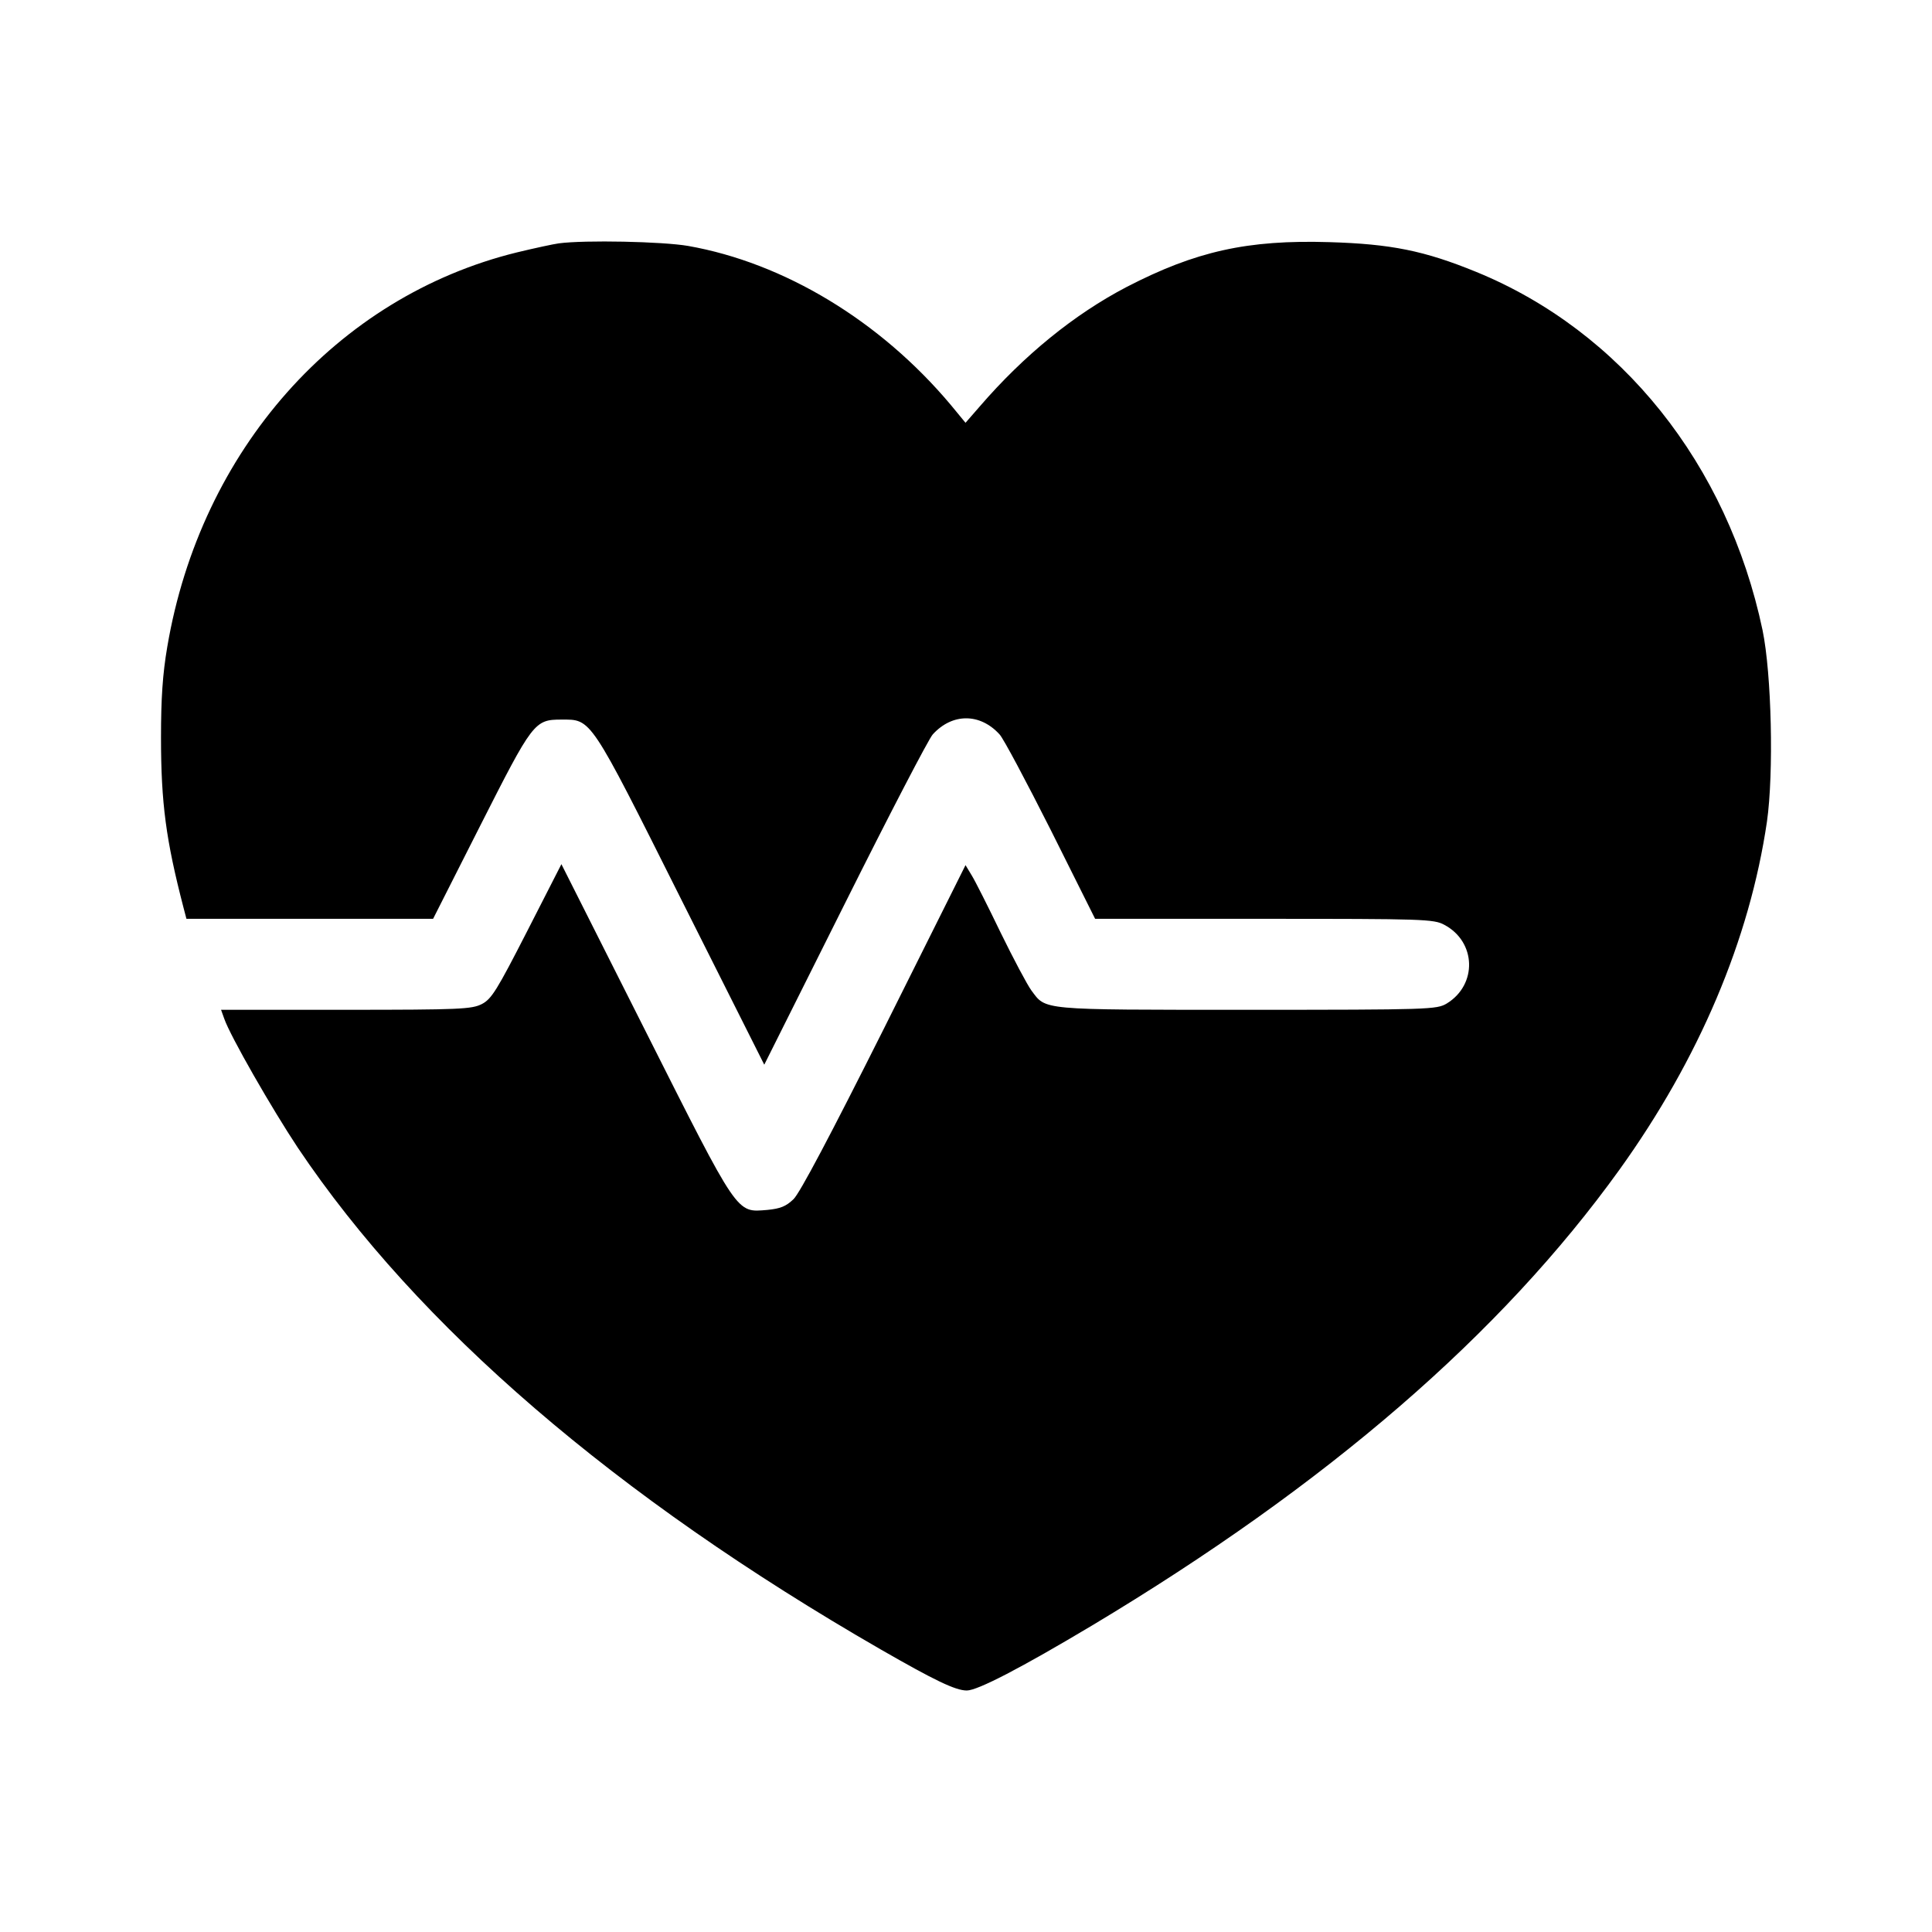
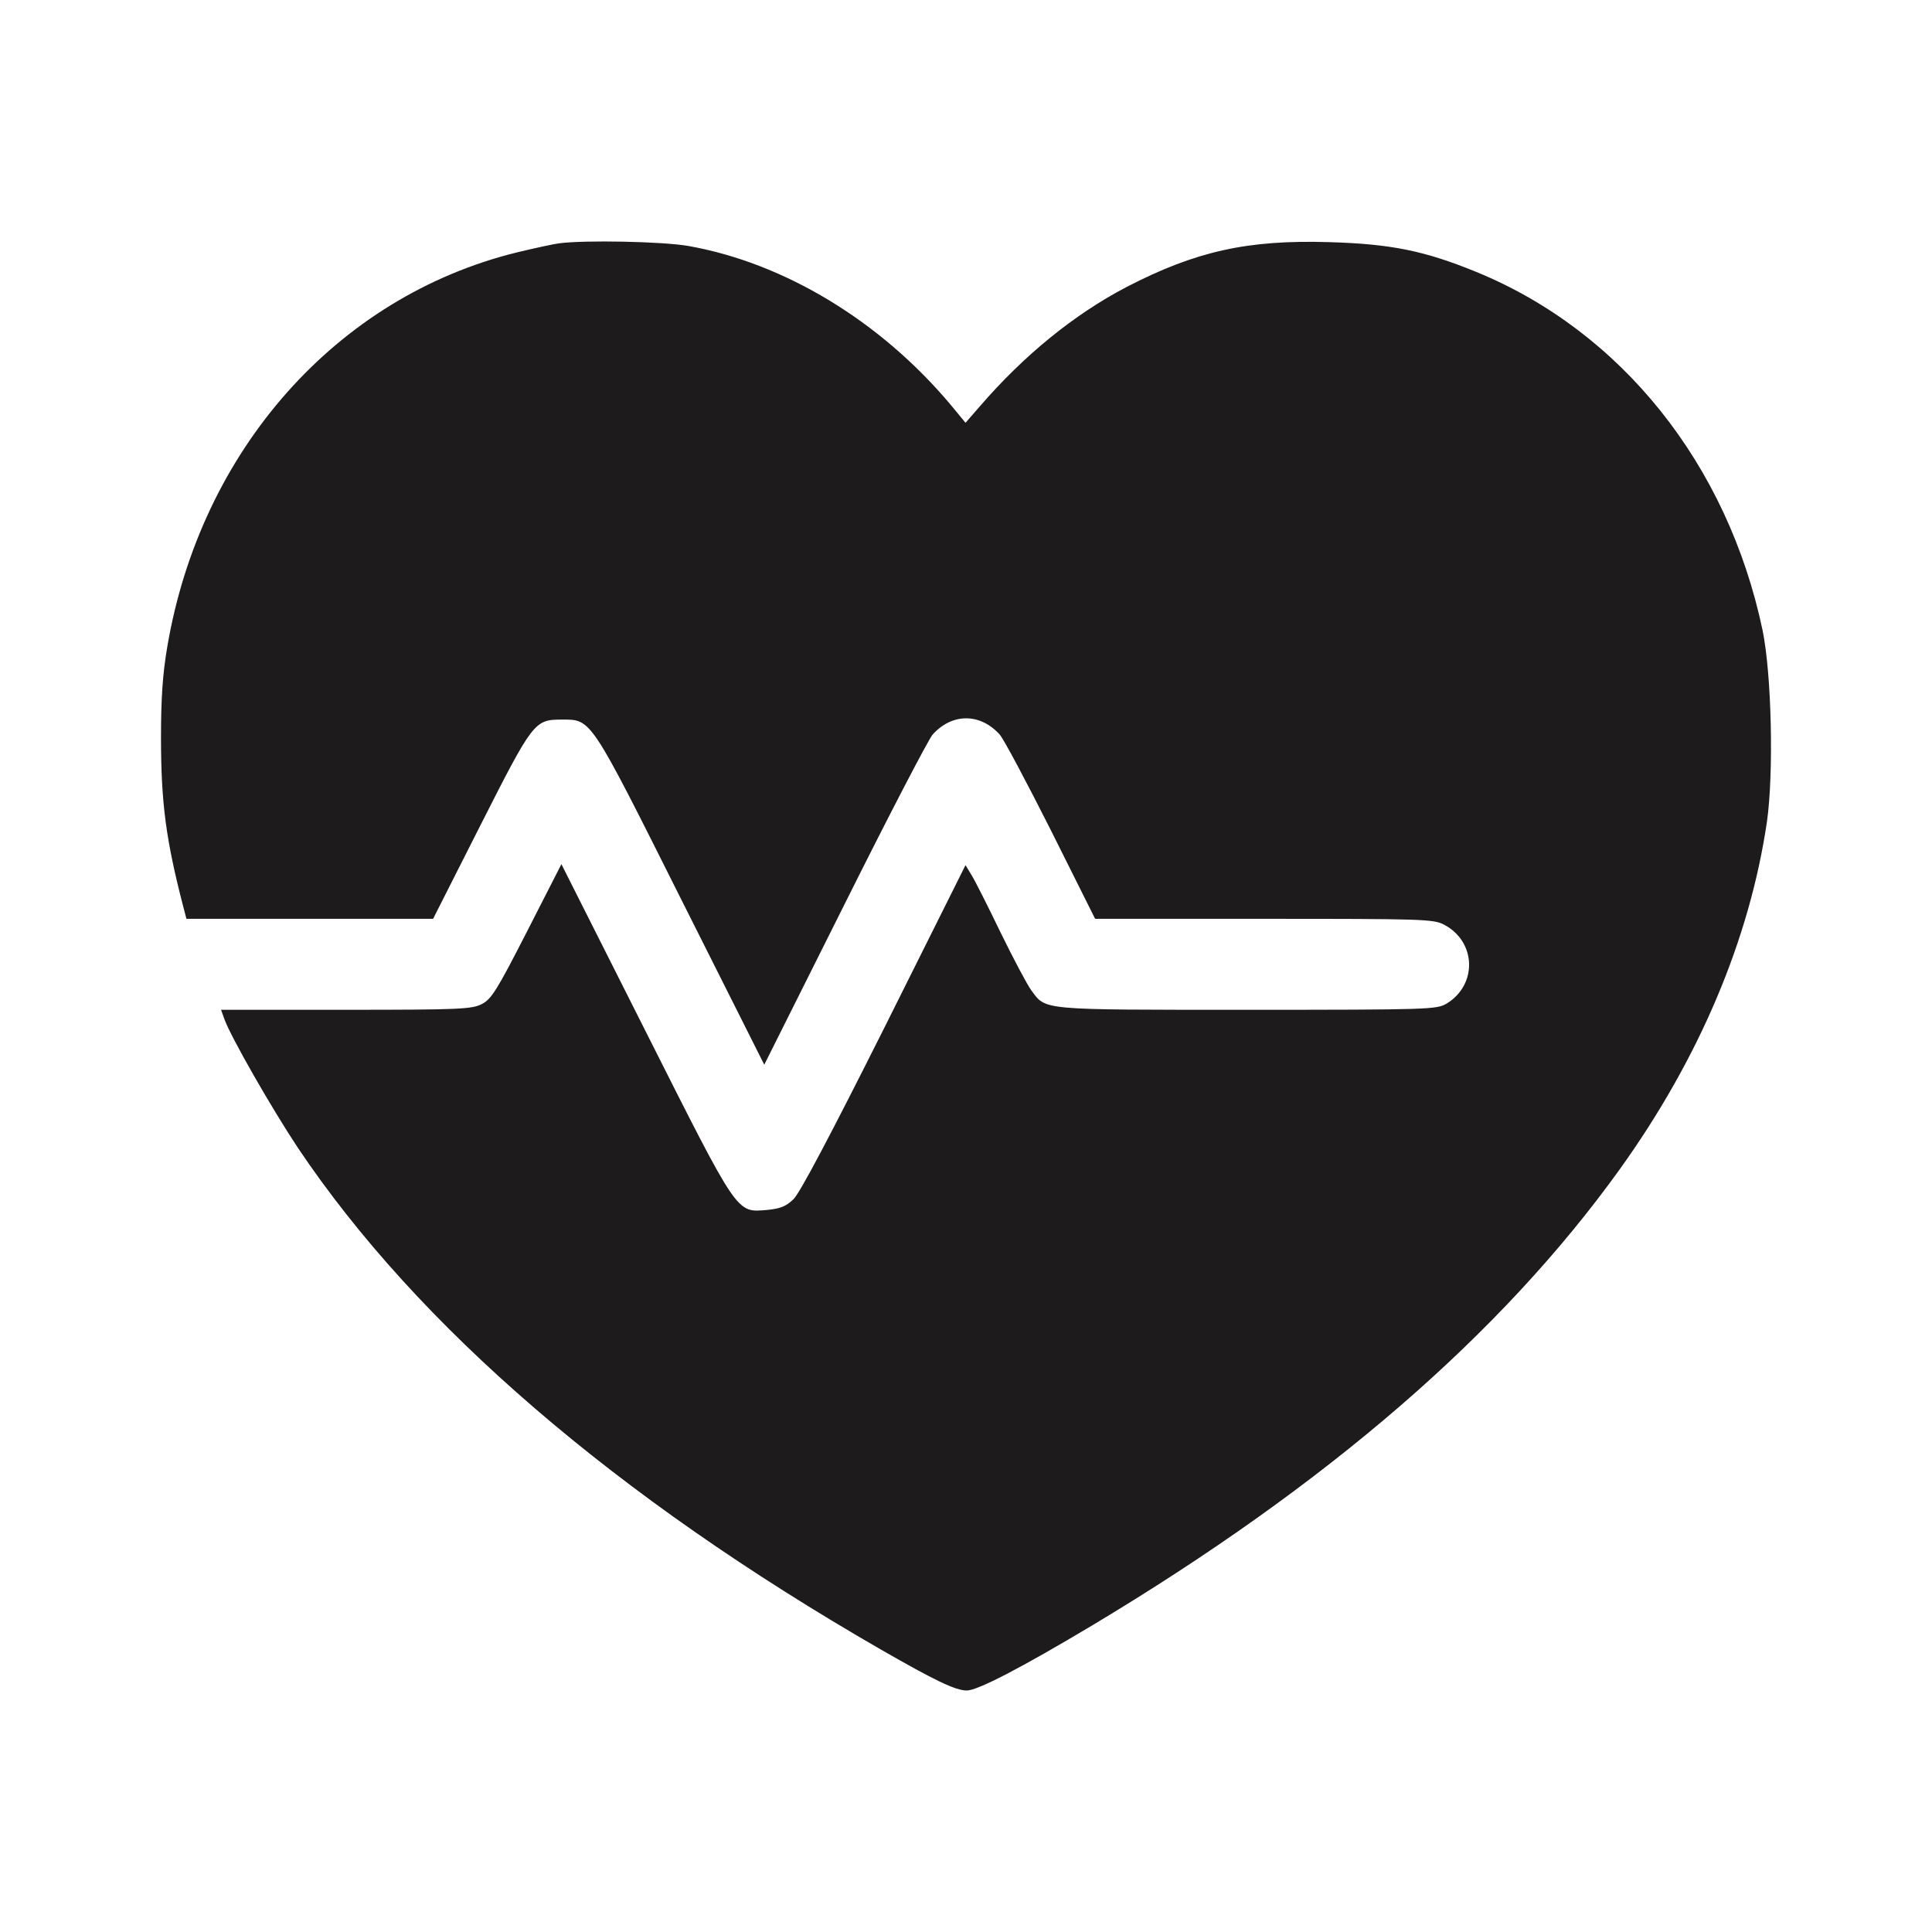
- <svg xmlns="http://www.w3.org/2000/svg" width="24" height="24" viewBox="0 0 24 24" fill="currentColor">
-   <path d="M6.942 3.023C6.88 3.031 6.642 3.082 6.419 3.136C4.184 3.686 2.492 5.591 2.078 8.035C2.02 8.374 2 8.678 2 9.161C2 9.979 2.063 10.439 2.277 11.265L2.316 11.414H3.848H5.38L5.966 10.256C6.618 8.97 6.638 8.939 6.974 8.939C7.349 8.939 7.318 8.888 8.462 11.172L9.494 13.226L10.498 11.219C11.049 10.116 11.541 9.169 11.588 9.122C11.83 8.857 12.174 8.857 12.416 9.122C12.463 9.169 12.748 9.707 13.053 10.311L13.604 11.414H15.706C17.675 11.414 17.812 11.417 17.941 11.488C18.339 11.698 18.355 12.232 17.972 12.466C17.847 12.54 17.769 12.544 15.487 12.544C12.893 12.544 12.998 12.551 12.811 12.302C12.76 12.232 12.588 11.908 12.432 11.589C12.276 11.265 12.115 10.946 12.072 10.876L11.994 10.747L10.986 12.766C10.314 14.106 9.935 14.823 9.857 14.897C9.763 14.987 9.693 15.014 9.533 15.03C9.142 15.061 9.185 15.123 8.013 12.797L6.974 10.735L6.548 11.569C6.173 12.302 6.106 12.411 5.985 12.473C5.86 12.536 5.72 12.544 4.297 12.544H2.746L2.785 12.653C2.86 12.871 3.379 13.775 3.7 14.258C5.188 16.476 7.646 18.592 10.939 20.489C11.611 20.875 11.869 21 12.01 21C12.143 21 12.678 20.723 13.565 20.193C16.491 18.44 18.648 16.573 20.117 14.531C21.106 13.155 21.735 11.671 21.95 10.205C22.035 9.605 22.008 8.374 21.895 7.828C21.461 5.767 20.14 4.115 18.339 3.378C17.691 3.113 17.277 3.031 16.515 3.008C15.495 2.977 14.854 3.121 13.995 3.565C13.346 3.904 12.721 4.411 12.17 5.05L11.994 5.252L11.811 5.03C10.935 3.986 9.74 3.265 8.548 3.055C8.228 3 7.267 2.98 6.942 3.023Z" />
+ <svg xmlns="http://www.w3.org/2000/svg" width="24" height="24" viewBox="0 0 24 24" fill="none">
+   <path d="M6.942 3.023C6.88 3.031 6.642 3.082 6.419 3.136C4.184 3.686 2.492 5.591 2.078 8.035C2.02 8.374 2 8.678 2 9.161C2 9.979 2.063 10.439 2.277 11.265L2.316 11.414H3.848H5.38L5.966 10.256C6.618 8.97 6.638 8.939 6.974 8.939C7.349 8.939 7.318 8.888 8.462 11.172L9.494 13.226L10.498 11.219C11.049 10.116 11.541 9.169 11.588 9.122C11.83 8.857 12.174 8.857 12.416 9.122C12.463 9.169 12.748 9.707 13.053 10.311L13.604 11.414H15.706C17.675 11.414 17.812 11.417 17.941 11.488C18.339 11.698 18.355 12.232 17.972 12.466C17.847 12.54 17.769 12.544 15.487 12.544C12.893 12.544 12.998 12.551 12.811 12.302C12.76 12.232 12.588 11.908 12.432 11.589C12.276 11.265 12.115 10.946 12.072 10.876L11.994 10.747L10.986 12.766C10.314 14.106 9.935 14.823 9.857 14.897C9.763 14.987 9.693 15.014 9.533 15.03C9.142 15.061 9.185 15.123 8.013 12.797L6.974 10.735L6.548 11.569C6.173 12.302 6.106 12.411 5.985 12.473C5.86 12.536 5.72 12.544 4.297 12.544H2.746L2.785 12.653C2.86 12.871 3.379 13.775 3.7 14.258C5.188 16.476 7.646 18.592 10.939 20.489C11.611 20.875 11.869 21 12.01 21C12.143 21 12.678 20.723 13.565 20.193C16.491 18.44 18.648 16.573 20.117 14.531C21.106 13.155 21.735 11.671 21.95 10.205C22.035 9.605 22.008 8.374 21.895 7.828C21.461 5.767 20.14 4.115 18.339 3.378C17.691 3.113 17.277 3.031 16.515 3.008C15.495 2.977 14.854 3.121 13.995 3.565C13.346 3.904 12.721 4.411 12.17 5.05L11.994 5.252L11.811 5.03C10.935 3.986 9.74 3.265 8.548 3.055C8.228 3 7.267 2.98 6.942 3.023Z" fill="#1D1B1C" />
</svg>
